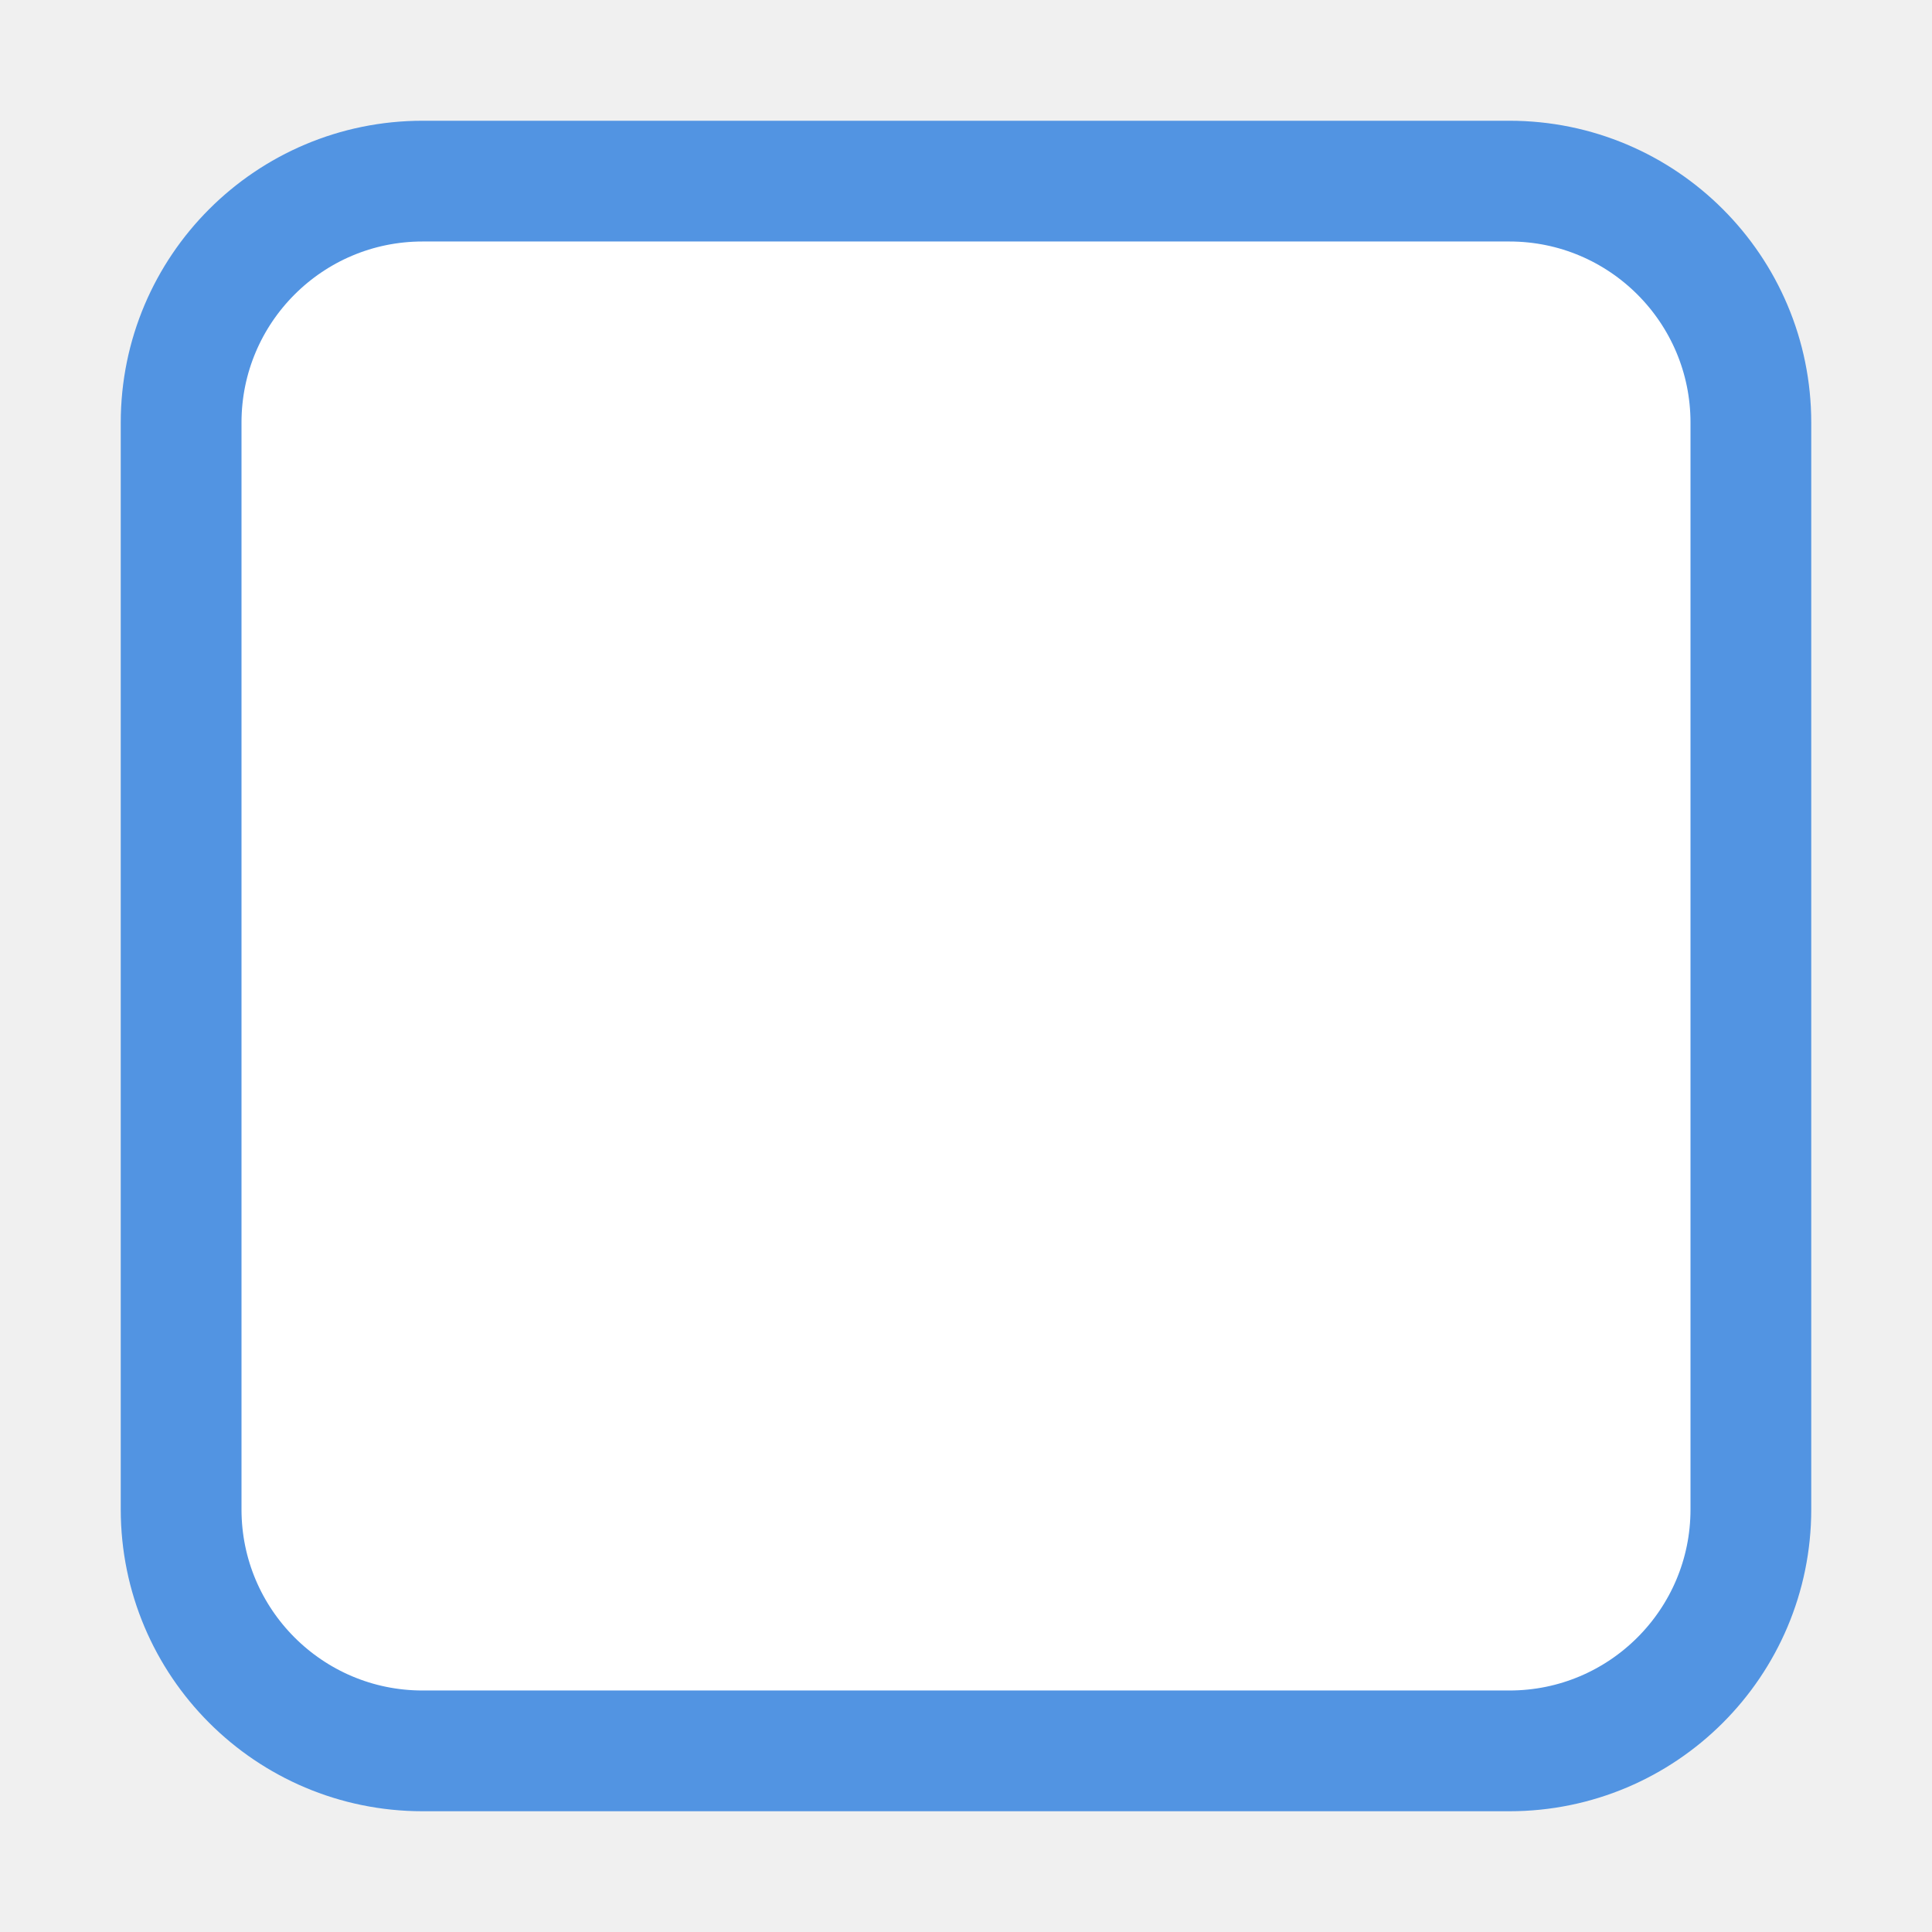
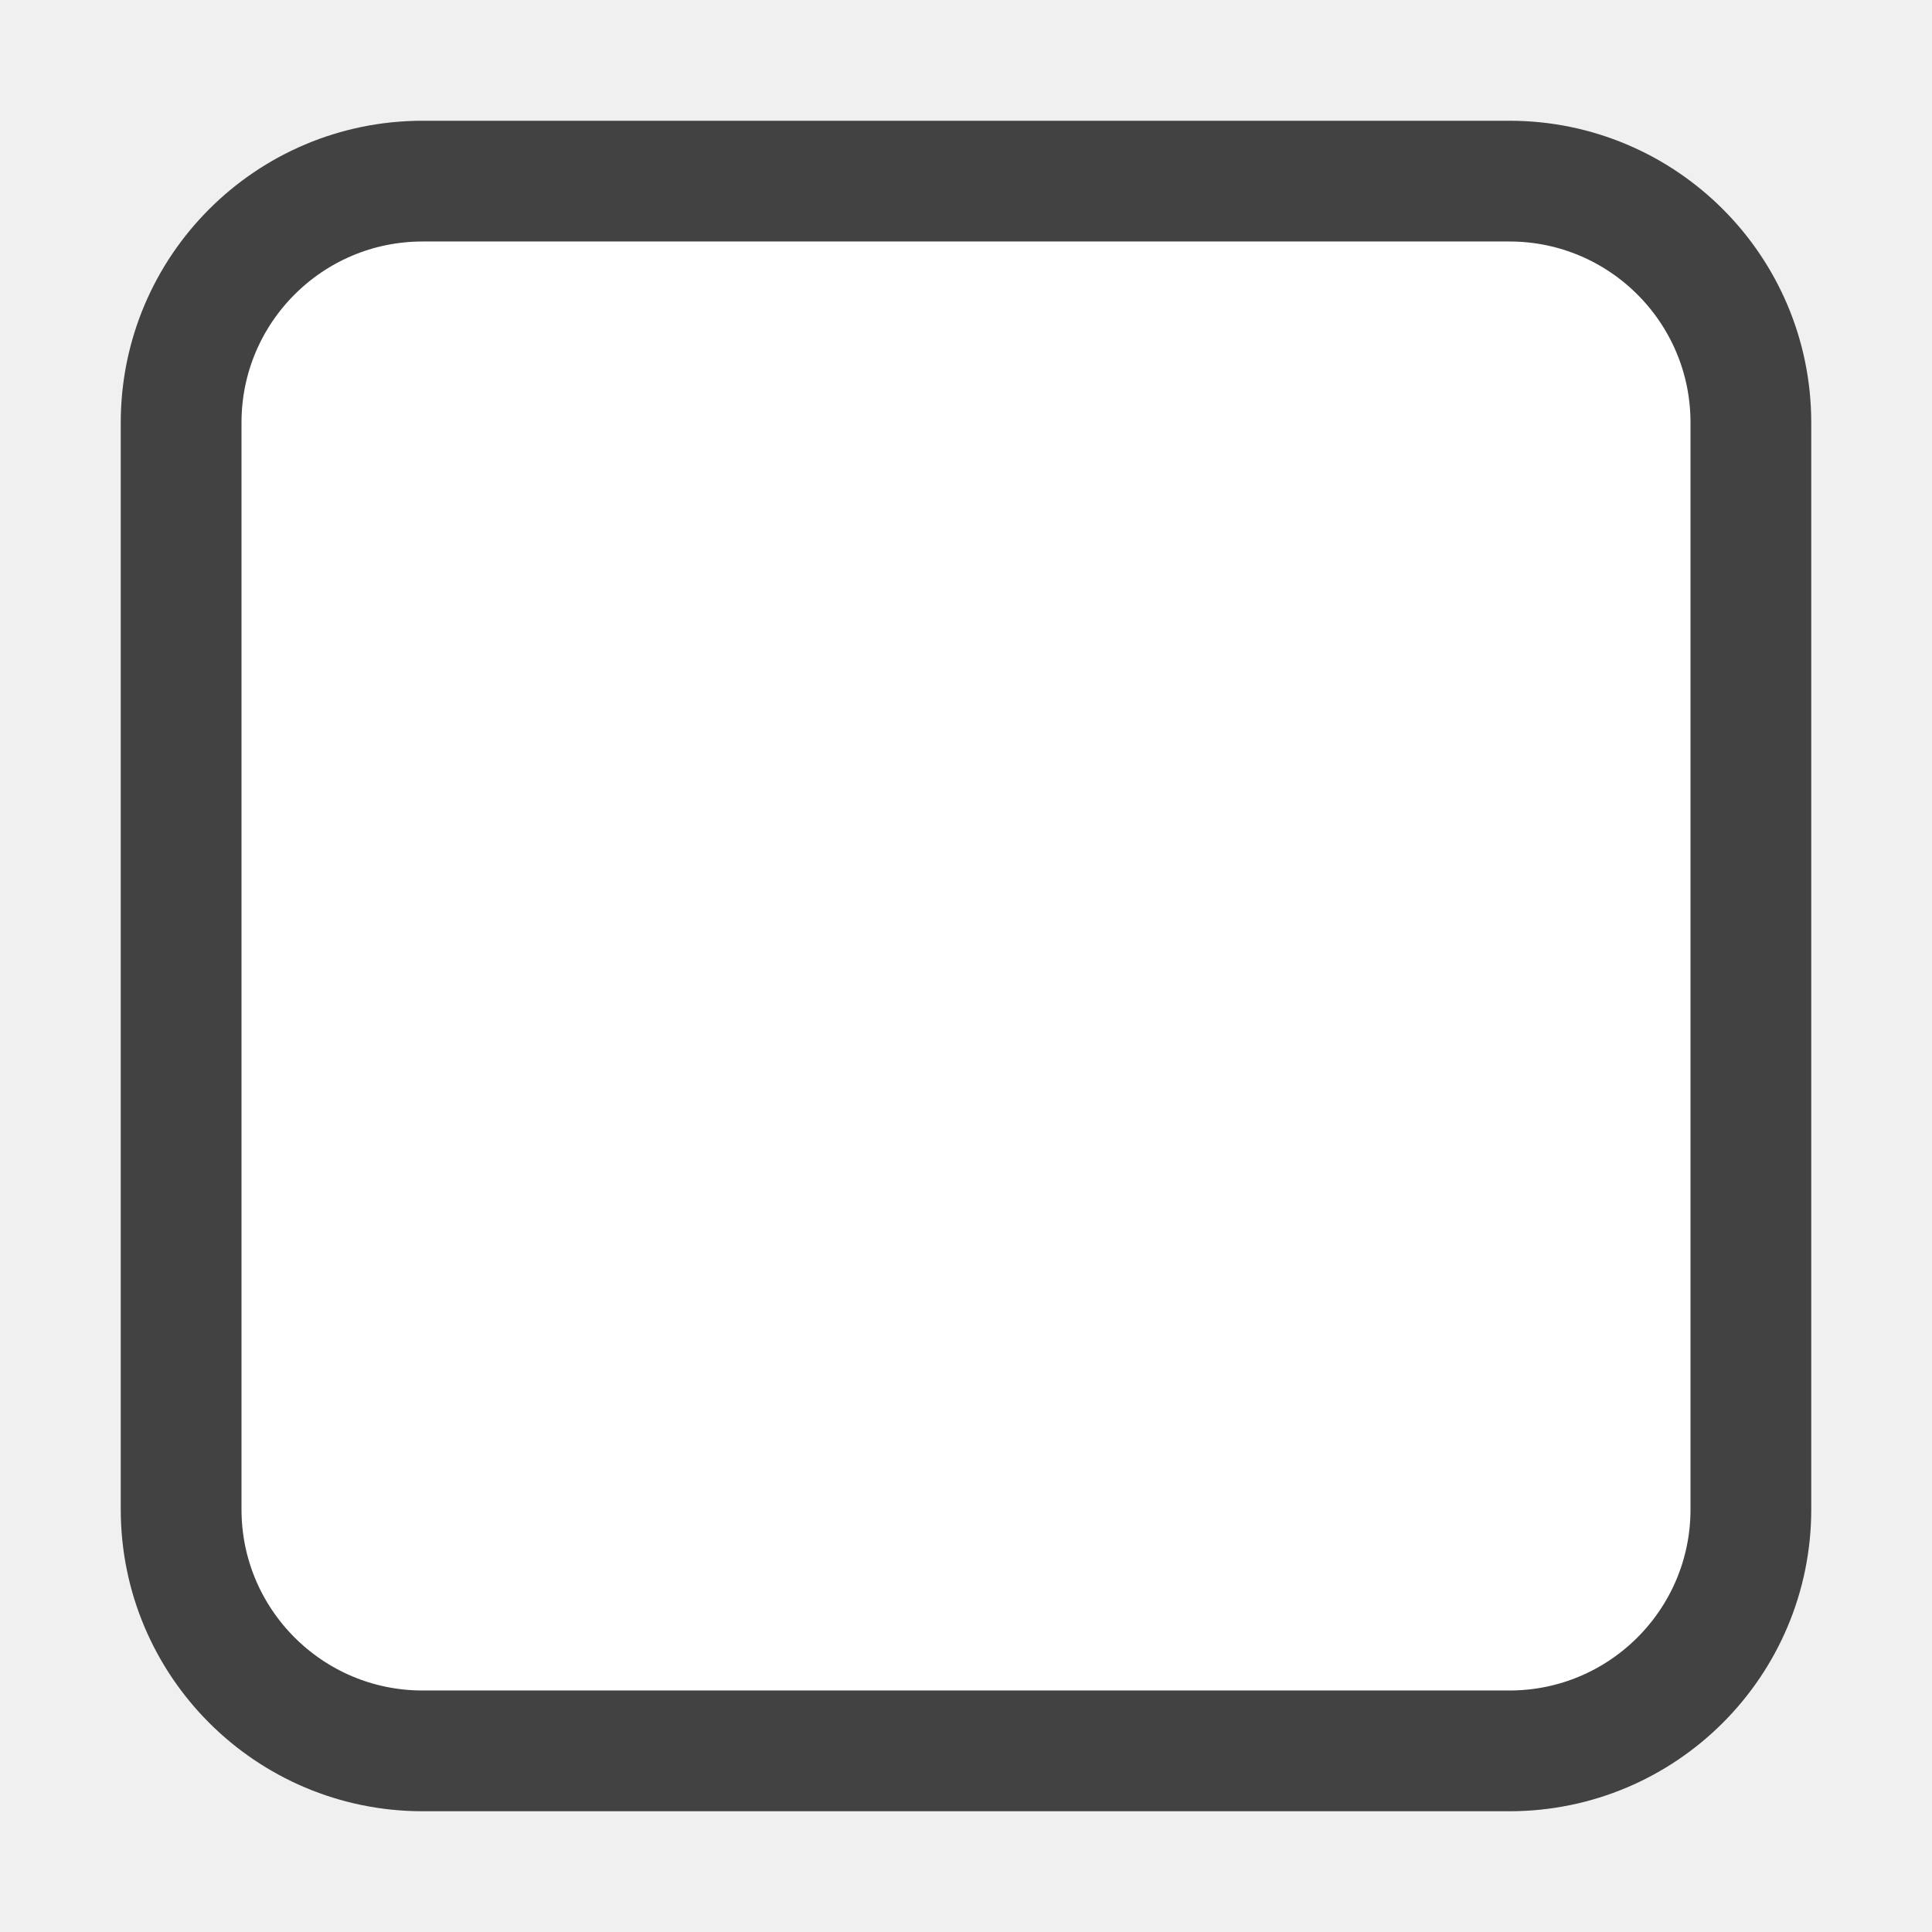
<svg xmlns="http://www.w3.org/2000/svg" width="16" height="16" id="svg2" version="1.1">
  <defs id="defs4">
    <linearGradient id="linearGradient3768-6">
      <stop style="stop-color:#0f0f0f;stop-opacity:1;" offset="0" id="stop3770-6" />
      <stop id="stop3778-2" offset="0.078" style="stop-color:#171717;stop-opacity:1;" />
      <stop style="stop-color:#171717;stop-opacity:1;" offset="0.974" id="stop3774-0" />
      <stop style="stop-color:#1b1b1b;stop-opacity:1;" offset="1" id="stop3776-1" />
    </linearGradient>
  </defs>
  <g id="layer1" transform="translate(0,-1036.362)">
    <g transform="translate(-17,1036)" style="display:inline;opacity:1" id="checkbox-unchecked-9">
      <g id="sdsd-0">
        <g id="scdsdcd-0" transform="translate(0,-30)">
          <g style="display:inline" id="g15812-6-6-1-4" transform="matrix(0.9295198,0,0,0.9291437,-156.7507,-212.9618)">
            <g transform="matrix(0.5089163,0,0,0.5173982,161.7932,197.5643)" id="g5489-2-9-6-8-8-9" style="display:inline">
              <g id="g5428-8-1-4-0-0-65" />
            </g>
          </g>
          <rect y="30.362" x="17" height="16" width="16" id="rect13523-4" style="color:#000000;display:inline;overflow:visible;visibility:visible;fill:none;stroke:none;stroke-width:2;marker:none;enable-background:accumulate" />
          <g id="g5400-2">
-             <rect ry="2" style="color:#000000;display:inline;overflow:visible;visibility:visible;fill:#ffffff;fill-opacity:1;stroke:#5294e2;stroke-width:1;stroke-linecap:butt;stroke-linejoin:round;stroke-miterlimit:4;stroke-dasharray:none;stroke-dashoffset:0;stroke-opacity:1;marker:none;enable-background:accumulate" id="rect5147-9-1-5-7-6-3" width="13" height="13" x="18.5" y="31.862" rx="2" />
+             <rect ry="2" style="color:#000000;display:inline;overflow:visible;visibility:visible;fill:#ffffff;fill-opacity:1;stroke:#424242;stroke-width:1;stroke-linecap:butt;stroke-linejoin:round;stroke-miterlimit:4;stroke-dasharray:none;stroke-dashoffset:0;stroke-opacity:1;marker:none;enable-background:accumulate" id="rect5147-9-1-5-7-6-3" width="13" height="13" x="18.5" y="31.862" rx="2" />
          </g>
        </g>
      </g>
    </g>
  </g>
</svg>
